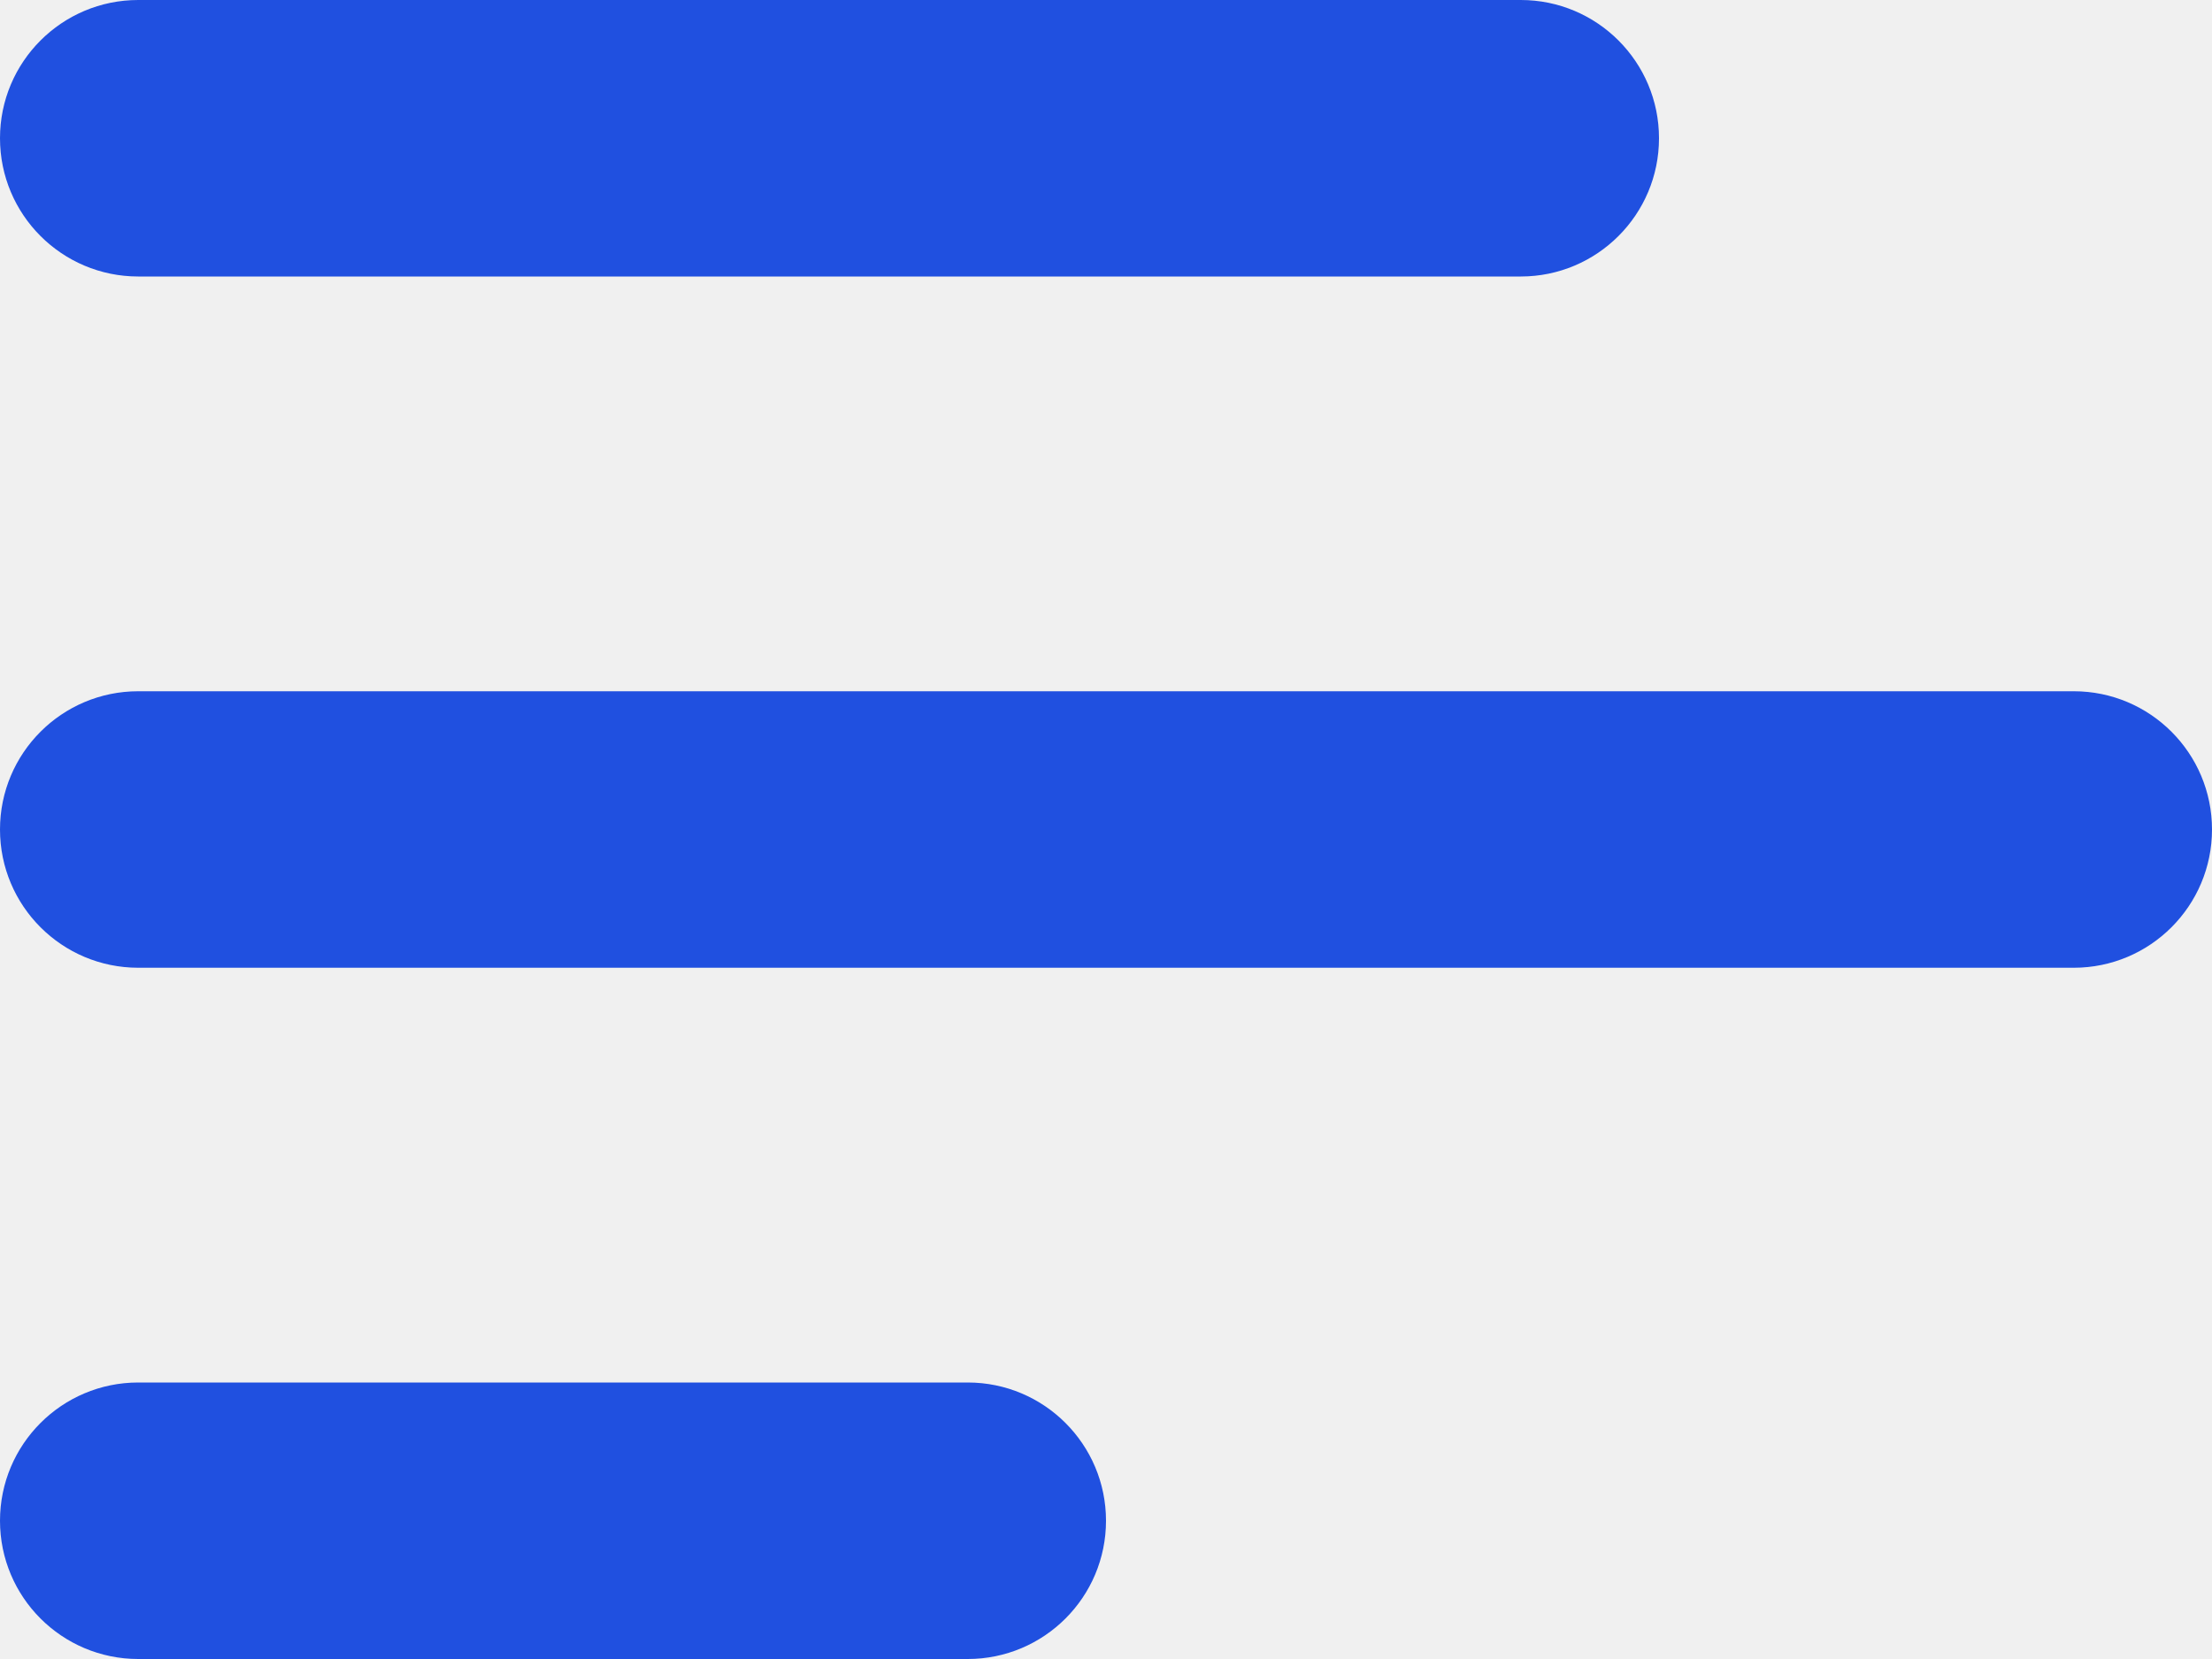
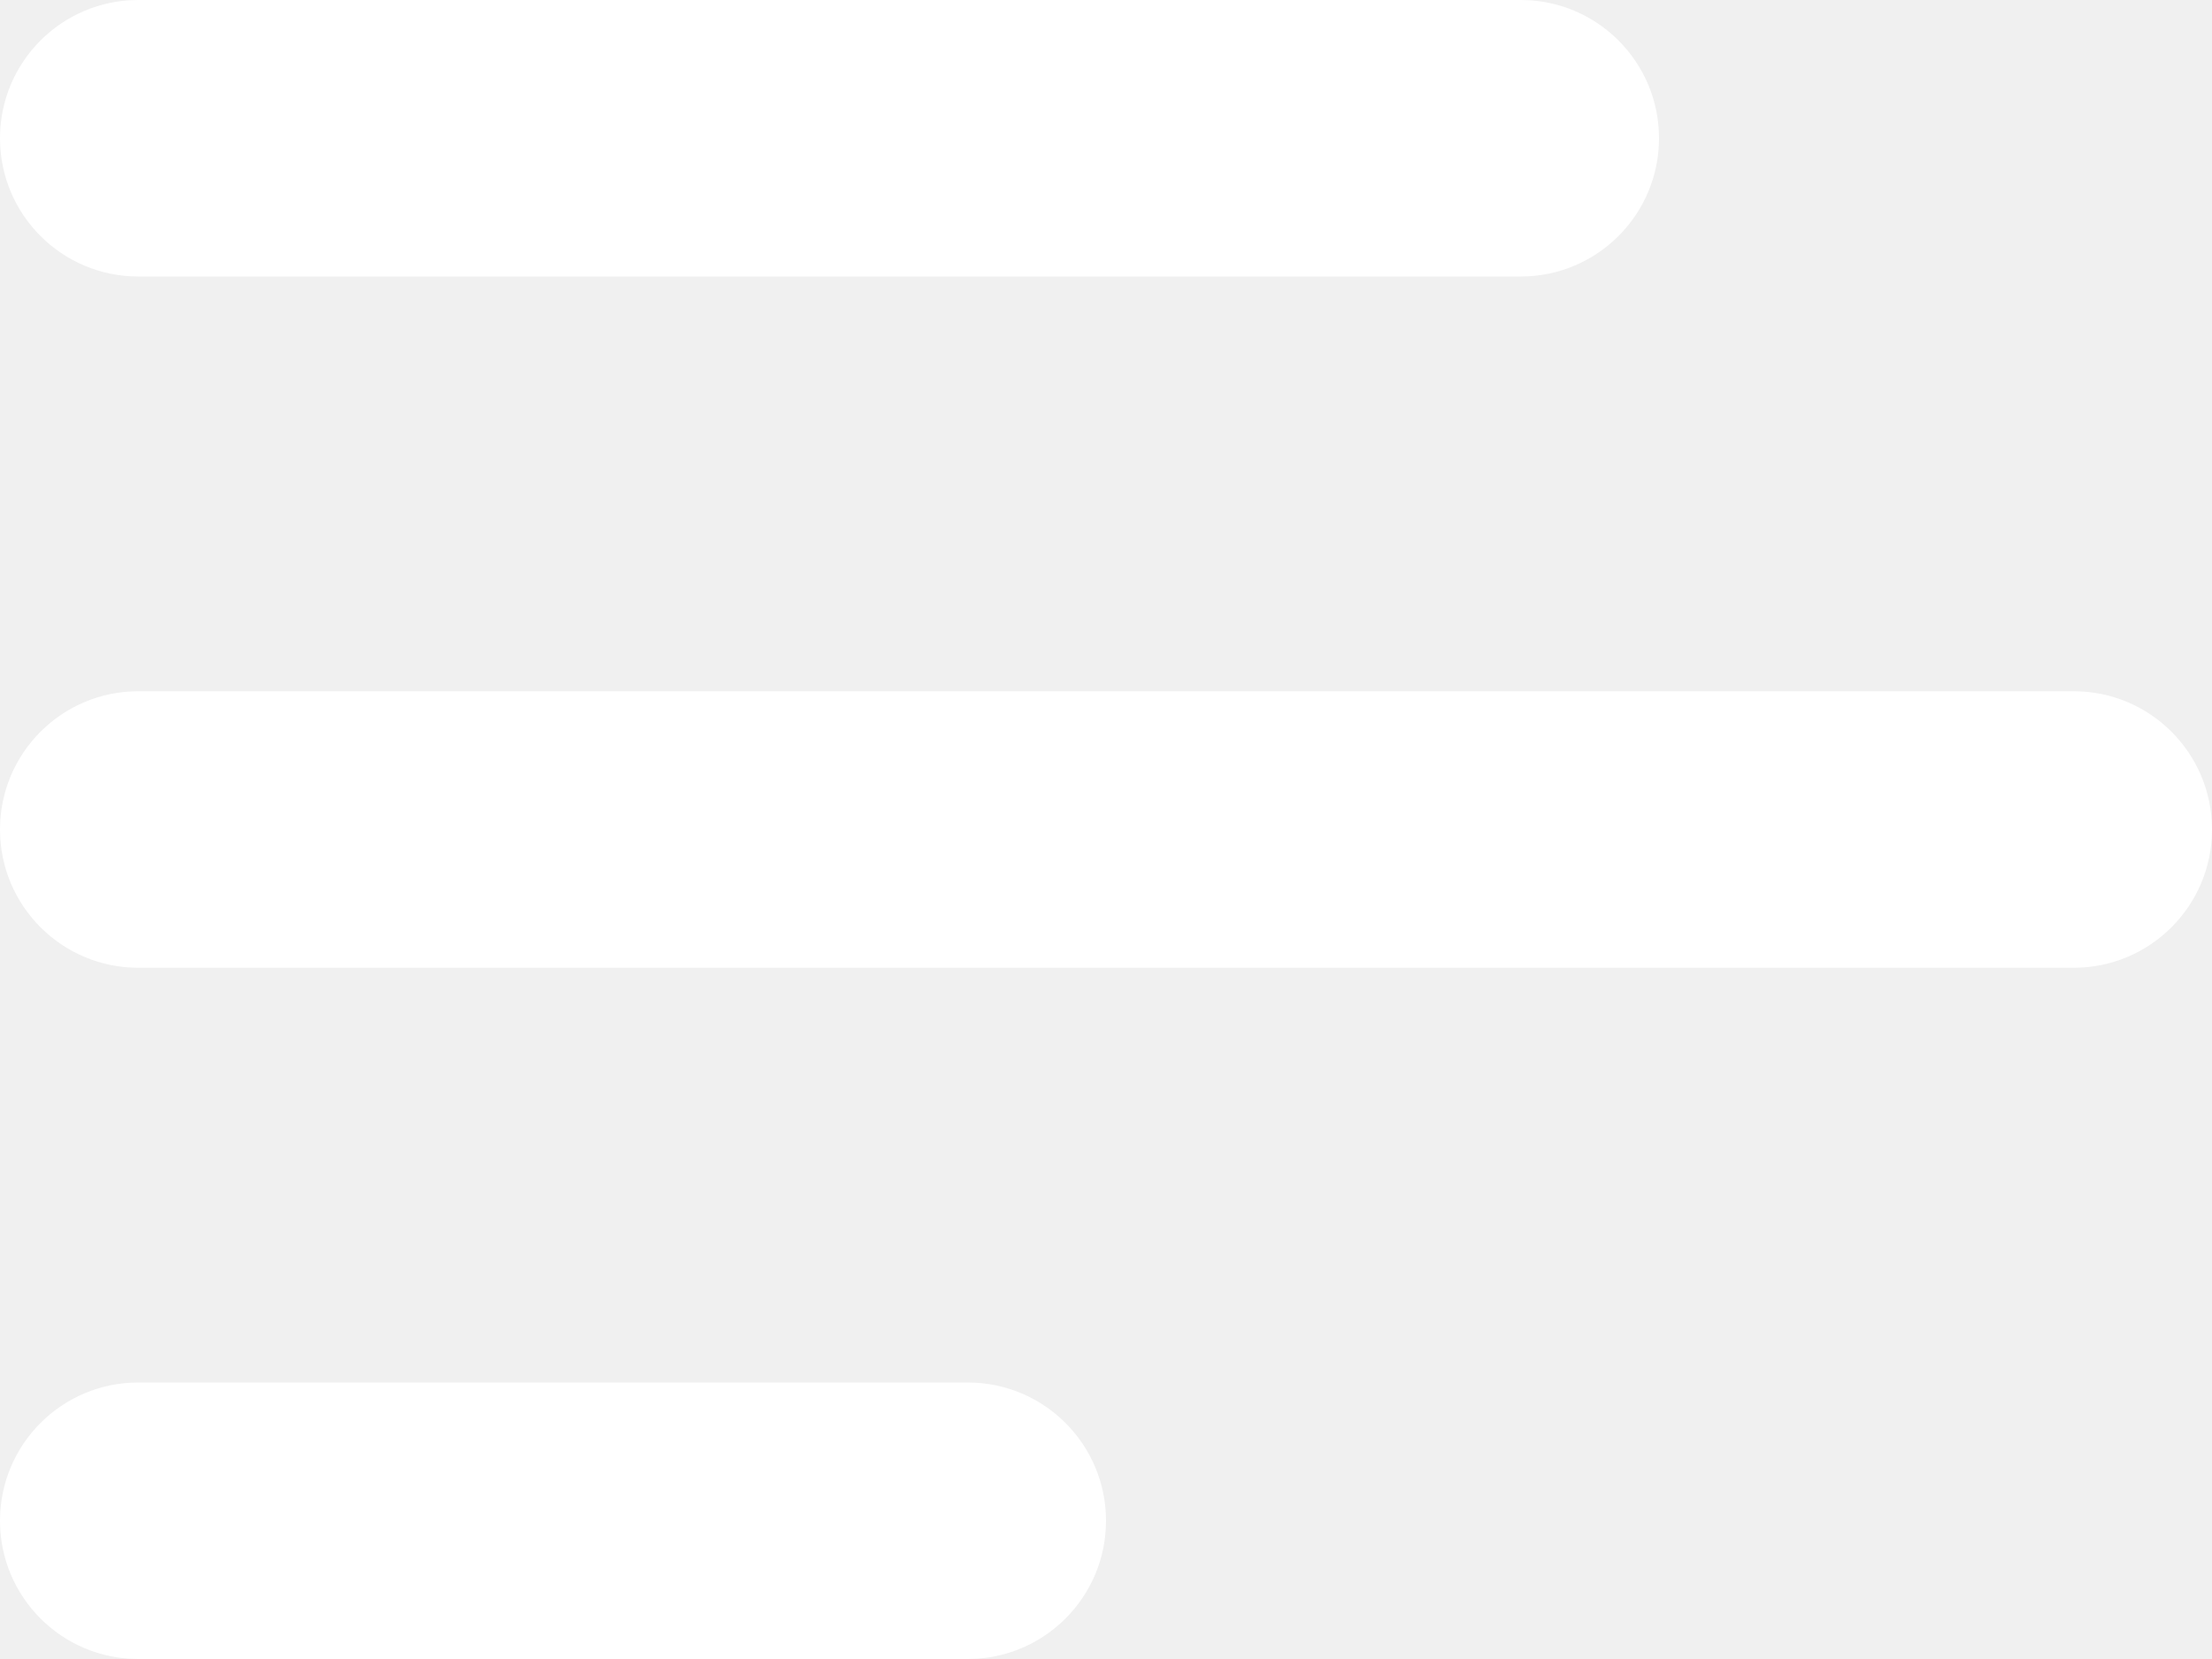
<svg xmlns="http://www.w3.org/2000/svg" width="16" height="12" viewBox="0 0 16 12">
-   <path fill="#2050e0" fill-rule="evenodd" d="M7 12a1 1 0 0 0 0-2H1a1 1 0 0 0 0 2h6zm8-5a1 1 0 0 0 0-2H1a1 1 0 0 0 0 2h14zm-4-5a1 1 0 0 0 0-2H1a1 1 0 0 0 0 2h10z" />
+   <path fill="#ffffff" fill-rule="evenodd" d="M7 12a1 1 0 0 0 0-2H1a1 1 0 0 0 0 2h6zm8-5a1 1 0 0 0 0-2H1a1 1 0 0 0 0 2h14zm-4-5a1 1 0 0 0 0-2H1a1 1 0 0 0 0 2h10z" />
</svg>
